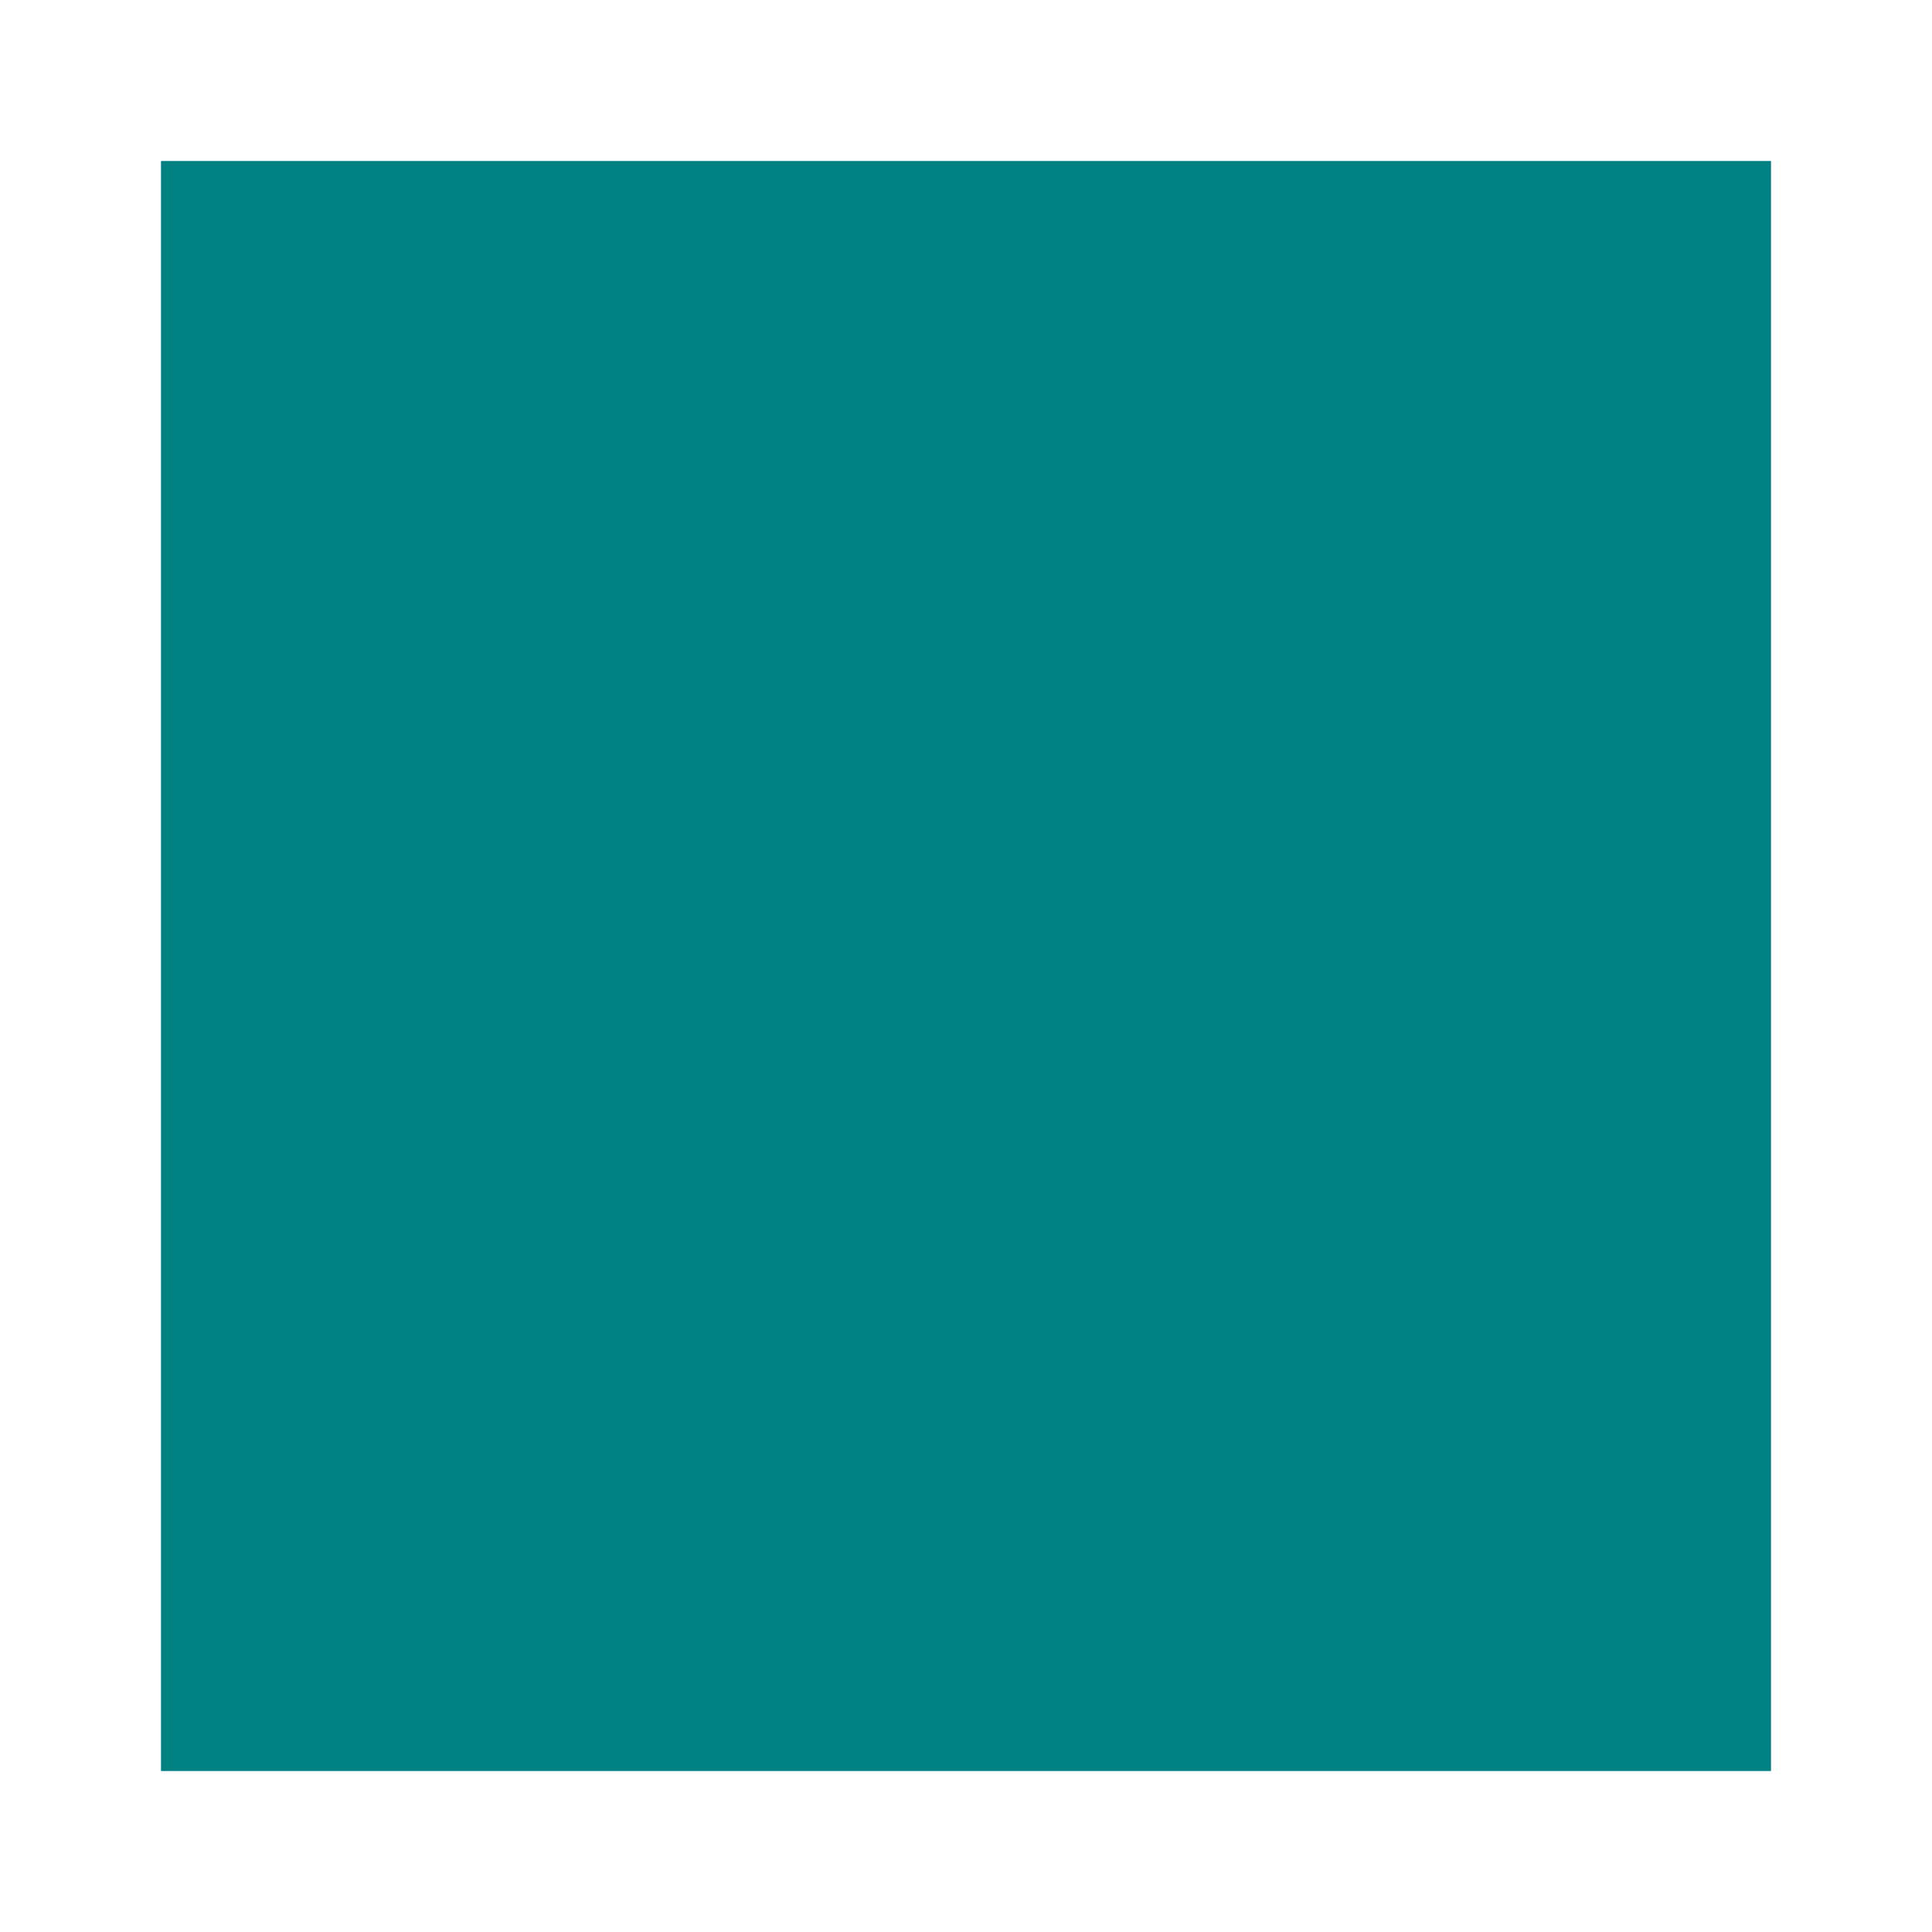
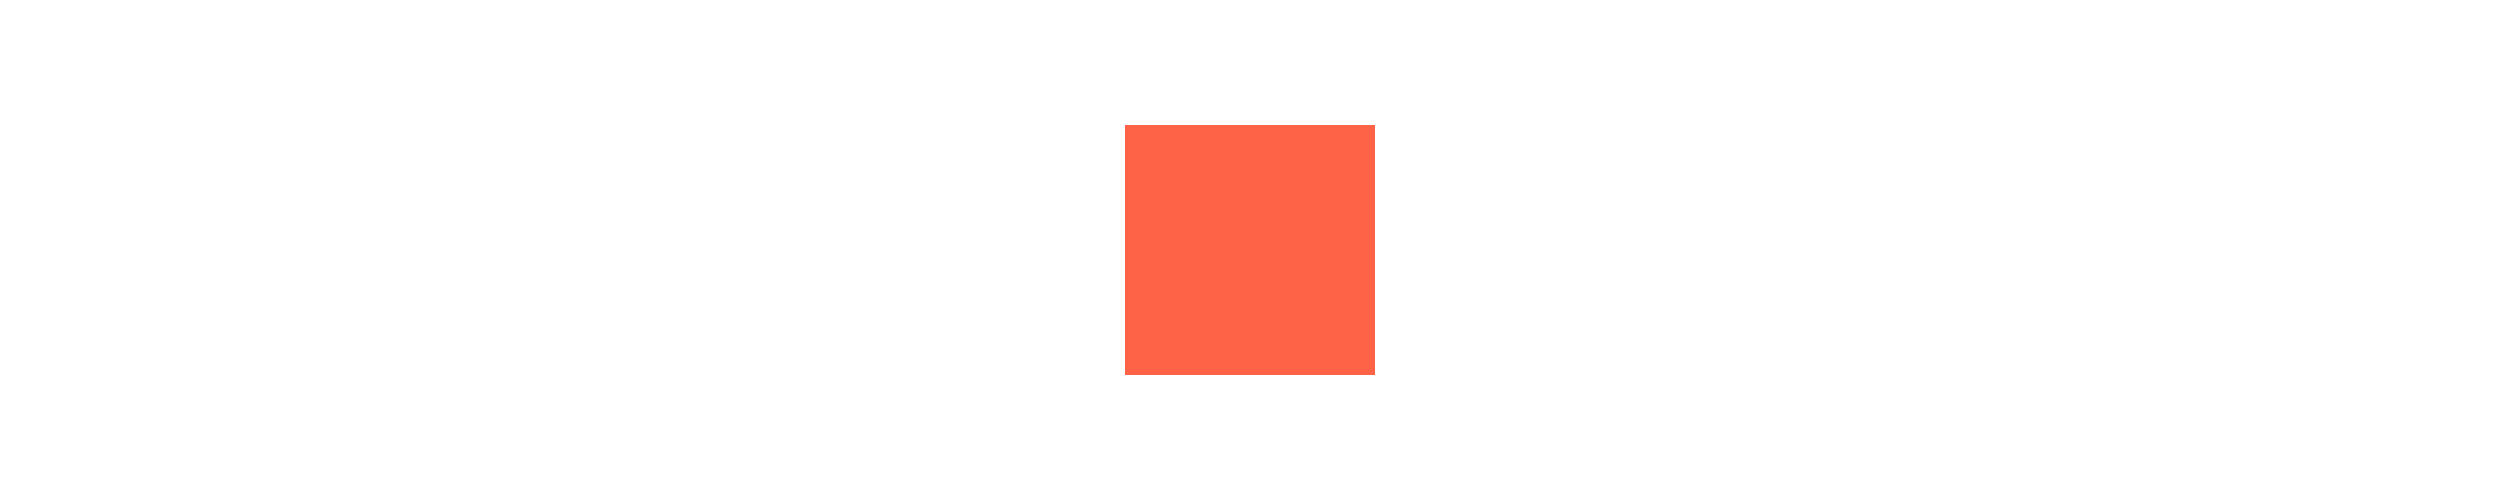
- <svg xmlns="http://www.w3.org/2000/svg" width="200" height="200" viewBox="8 8 24 24" version="1.1">
-   <rect x="10" y="10" width="20" height="20" fill="teal">
-     <animateTransform attributeName="transform" from="0 0" to="160 0" additive="sum" calcMode="spline" keyTimes="0;1" keySplines="0.42 0 0.58 1" begin="0s" dur="1s" fill="freeze" type="translate" />
-     <animate attributeName="opacity" from="0" to="1" calcMode="spline" keyTimes="0;1" keySplines="0.2 0.9 0.3 1" begin="0s" dur="0.5s" fill="freeze" />
+ <svg xmlns="http://www.w3.org/2000/svg" width="200" height="40" viewBox="0 0 200 40" version="1.1">
+   <rect x="90" y="10" width="20" height="20" fill="tomato">
    <animateTransform attributeName="transform" additive="sum" values="-100 0;-91.81 0;-84.018 0;-76.617 0;-69.596 0;-62.946 0;-56.658 0;-50.723 0;-45.131 0;-39.874 0;-34.942 0;-30.326 0;-26.017 0;-22.005 0;-18.281 0;-14.837 0;-11.662 0;-8.748 0;-6.085 0;-3.664 0;-1.476 0;0.488 0;2.238 0;3.783 0;5.131 0;6.293 0;7.277 0;8.093 0;8.75 0;9.257 0;9.623 0;9.858 0;9.971 0;9.971 0;9.867 0;9.668 0;9.384 0;9.024 0;8.597 0;8.113 0;7.58 0;7.008 0;6.406 0;5.784 0;5.149 0;4.513 0;3.883 0;3.27 0;2.682 0;2.129 0;1.619 0;1.163 0;0.769 0;0.446 0;0.205 0;0.053 0;0 0" calcMode="linear" keyTimes="0;0.018;0.036;0.054;0.071;0.089;0.107;0.125;0.143;0.161;0.179;0.196;0.214;0.232;0.25;0.268;0.286;0.304;0.321;0.339;0.357;0.375;0.393;0.411;0.429;0.446;0.464;0.482;0.5;0.518;0.536;0.554;0.571;0.589;0.607;0.625;0.643;0.661;0.679;0.696;0.714;0.732;0.75;0.768;0.786;0.804;0.821;0.839;0.857;0.875;0.893;0.911;0.929;0.946;0.964;0.982;1" begin="0s" dur="1s" fill="freeze" type="translate" />
  </rect>
</svg>
